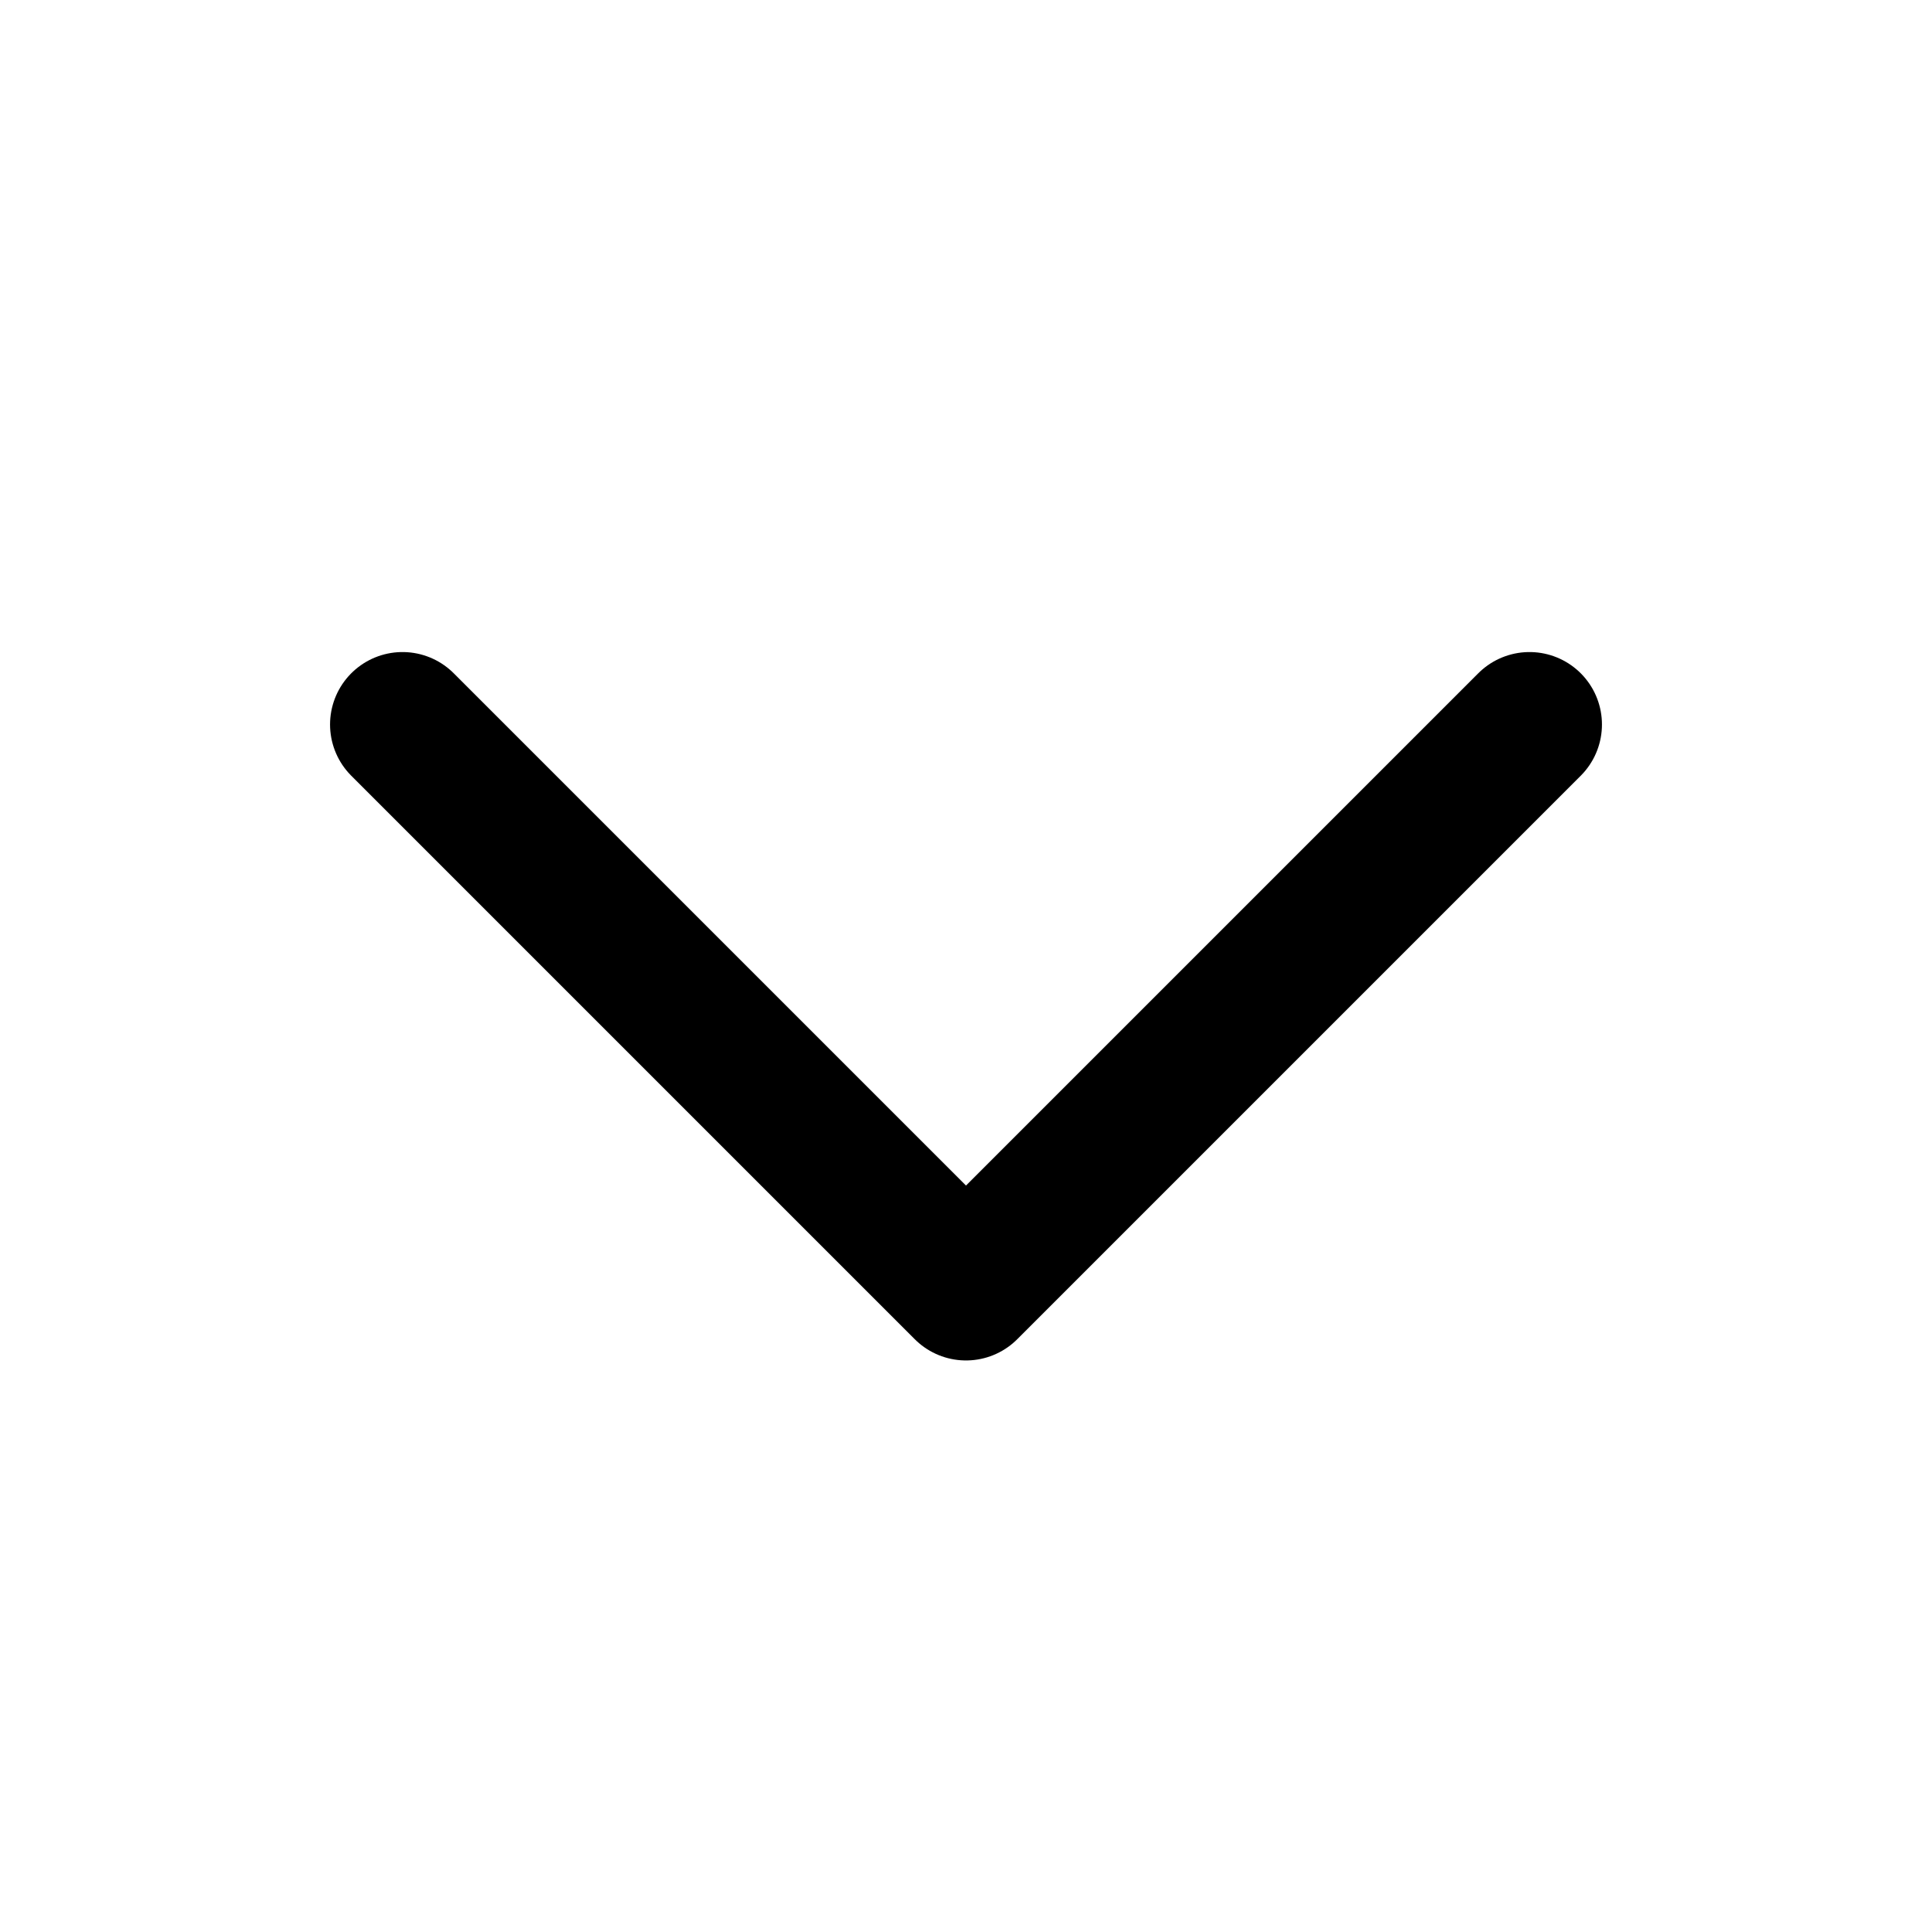
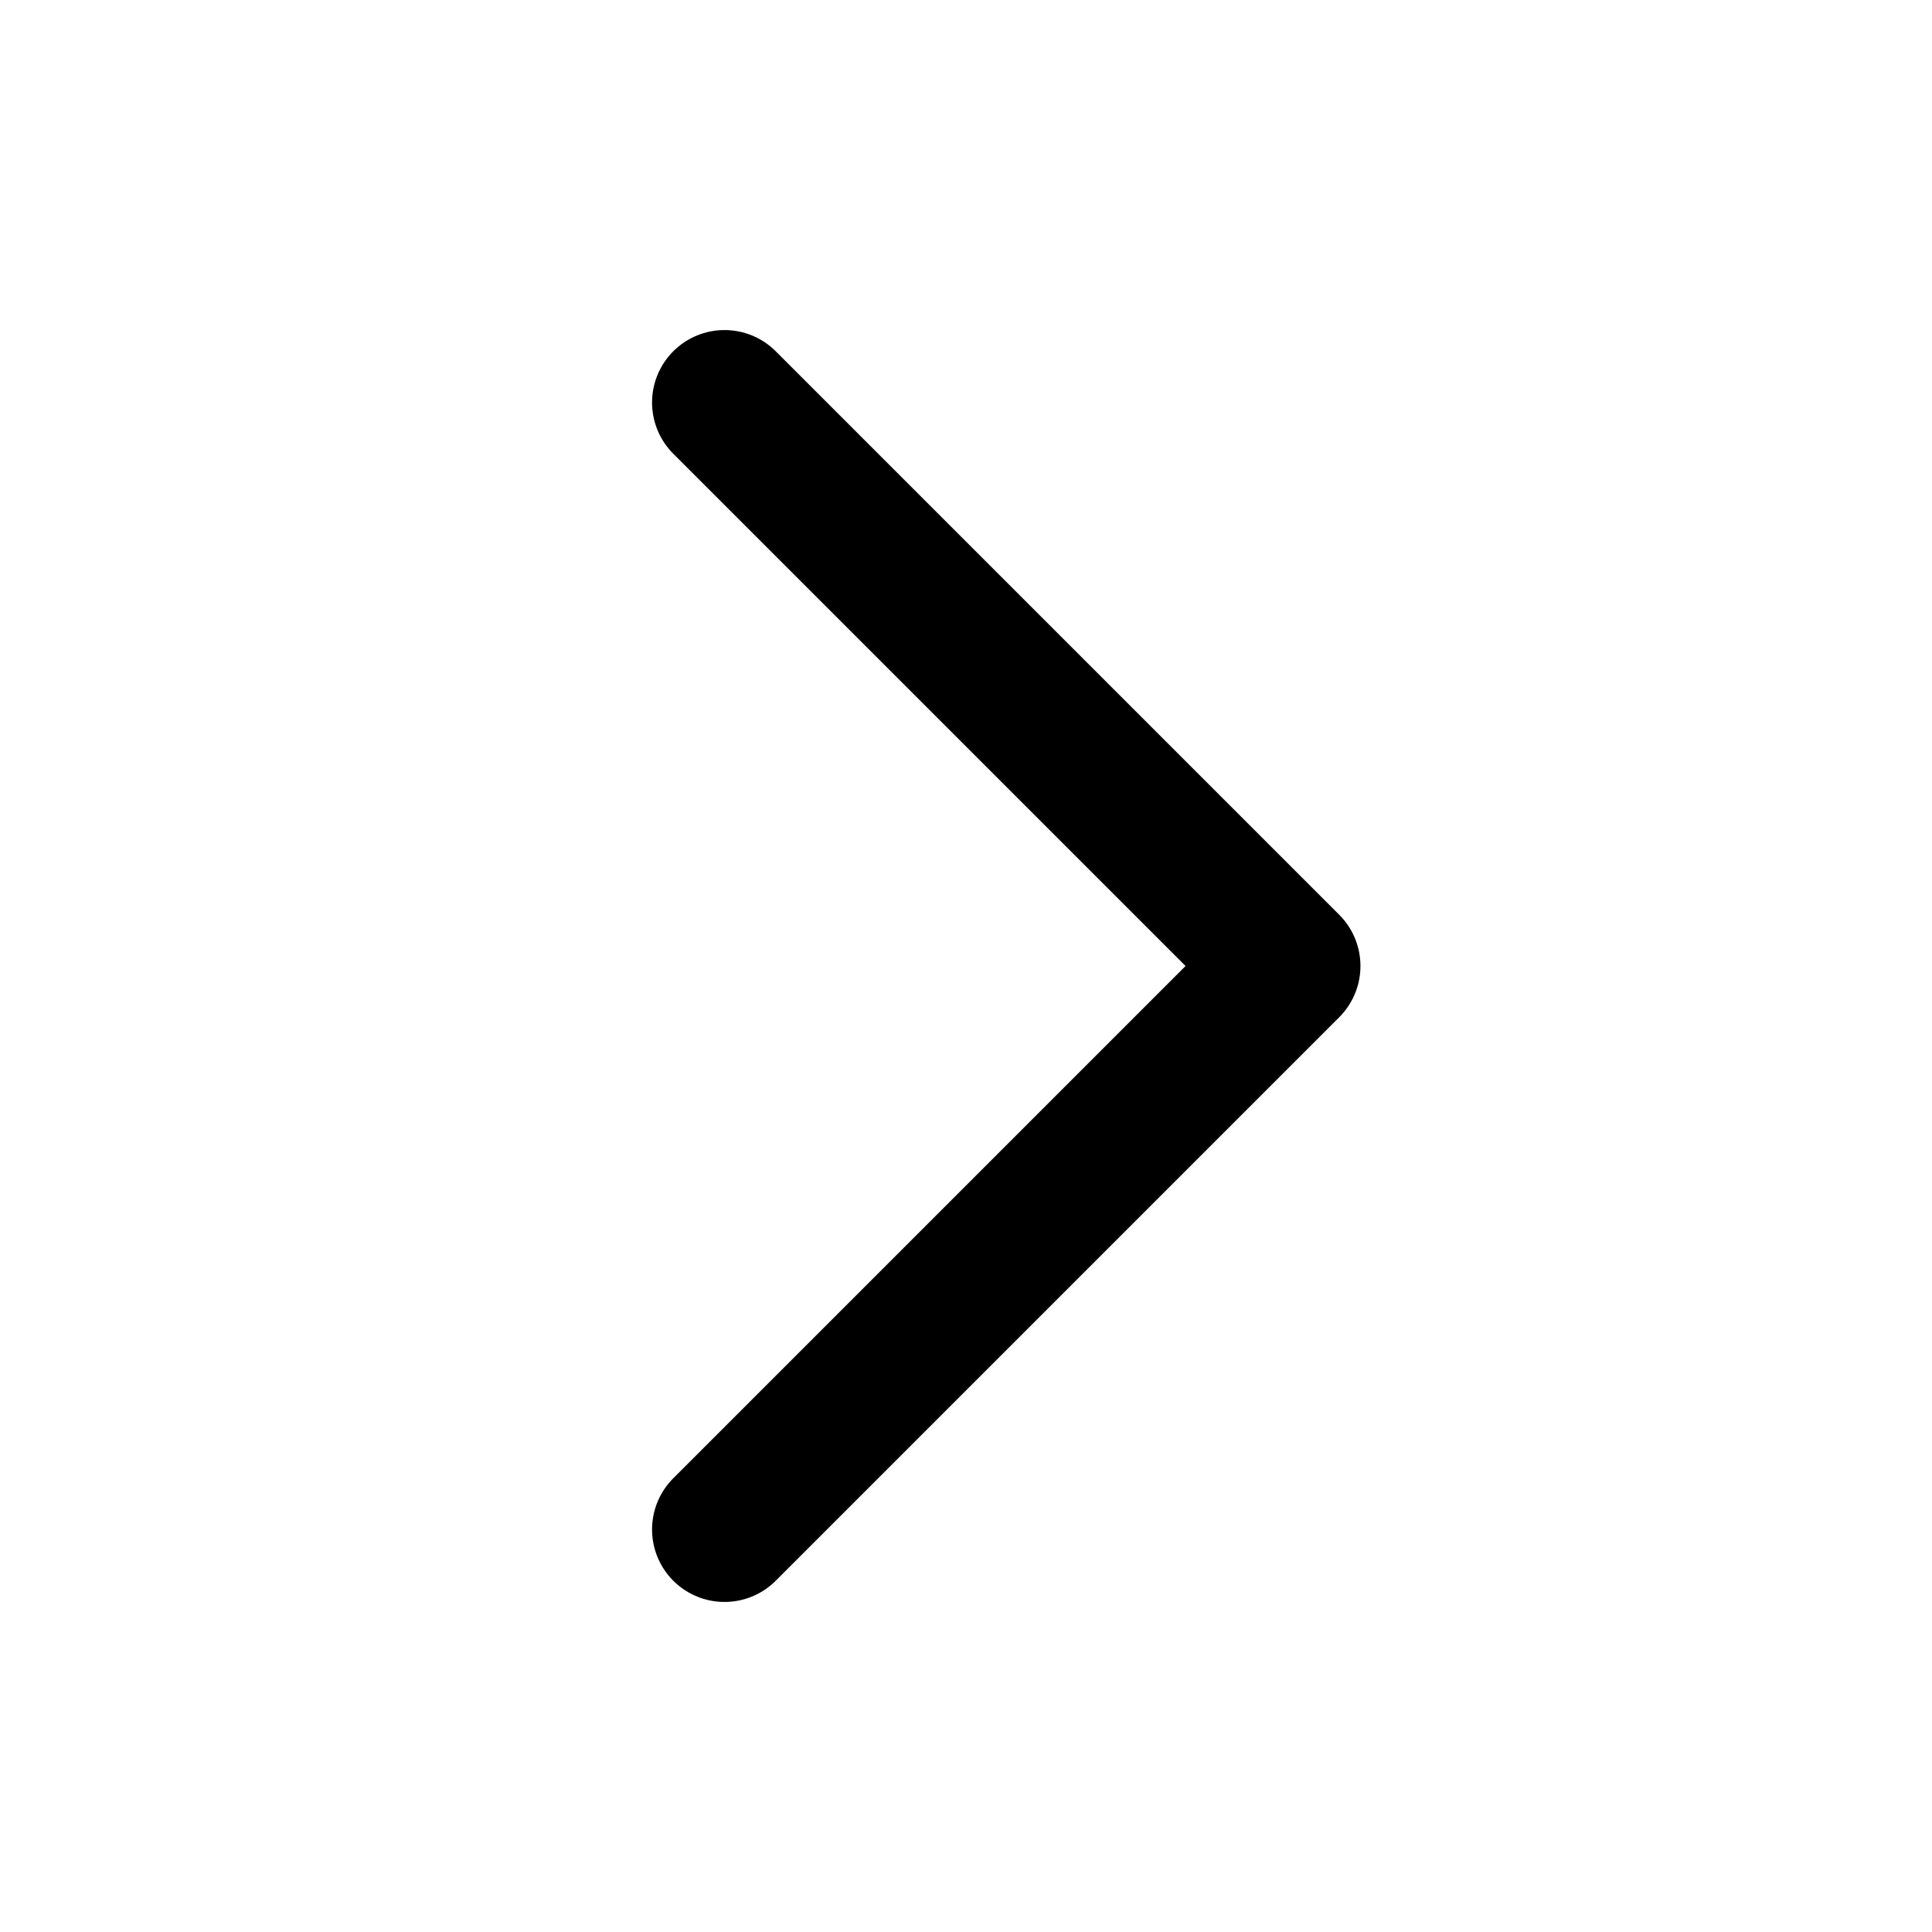
<svg xmlns="http://www.w3.org/2000/svg" width="24" height="24" viewBox="0 0 24 24">
-   <path d="m5 9 7 7 7-7" fill="none" stroke="currentColor" stroke-width="1.8" stroke-linecap="round" stroke-linejoin="round" />
+   <path d="m9 5 7 7-7 7" fill="none" stroke="currentColor" stroke-width="1.8" stroke-linecap="round" stroke-linejoin="round" />
</svg>
